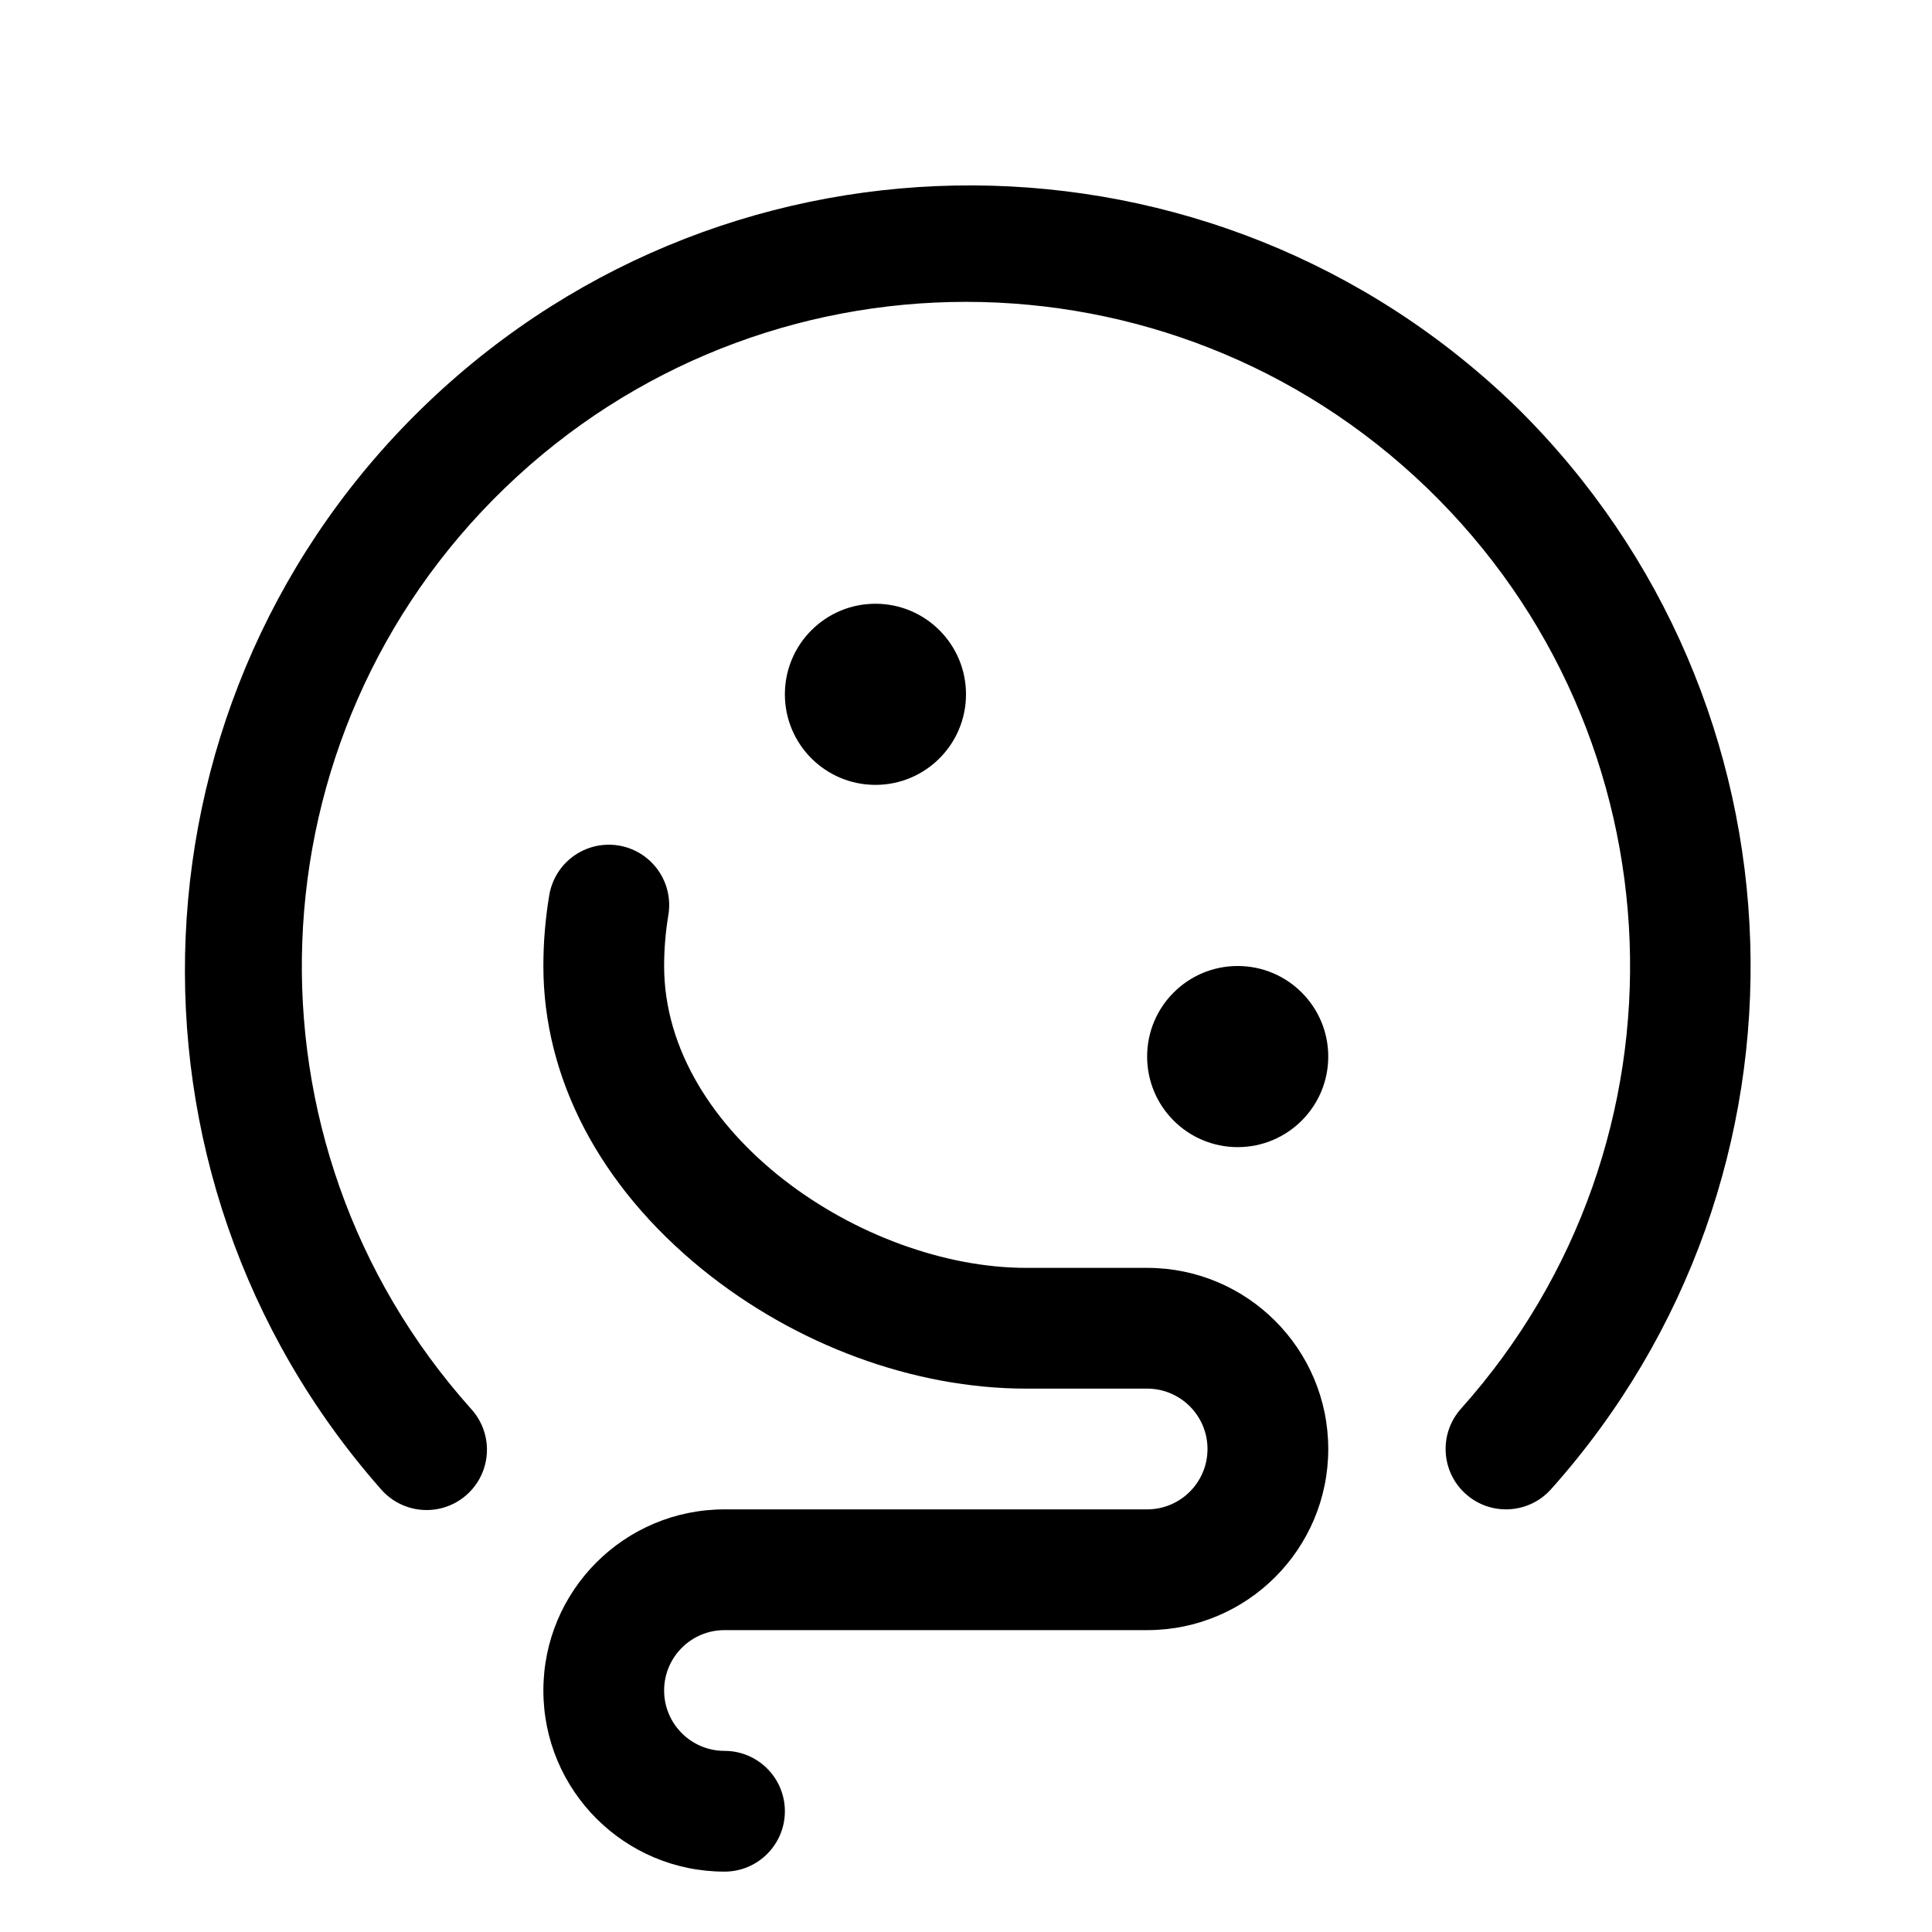
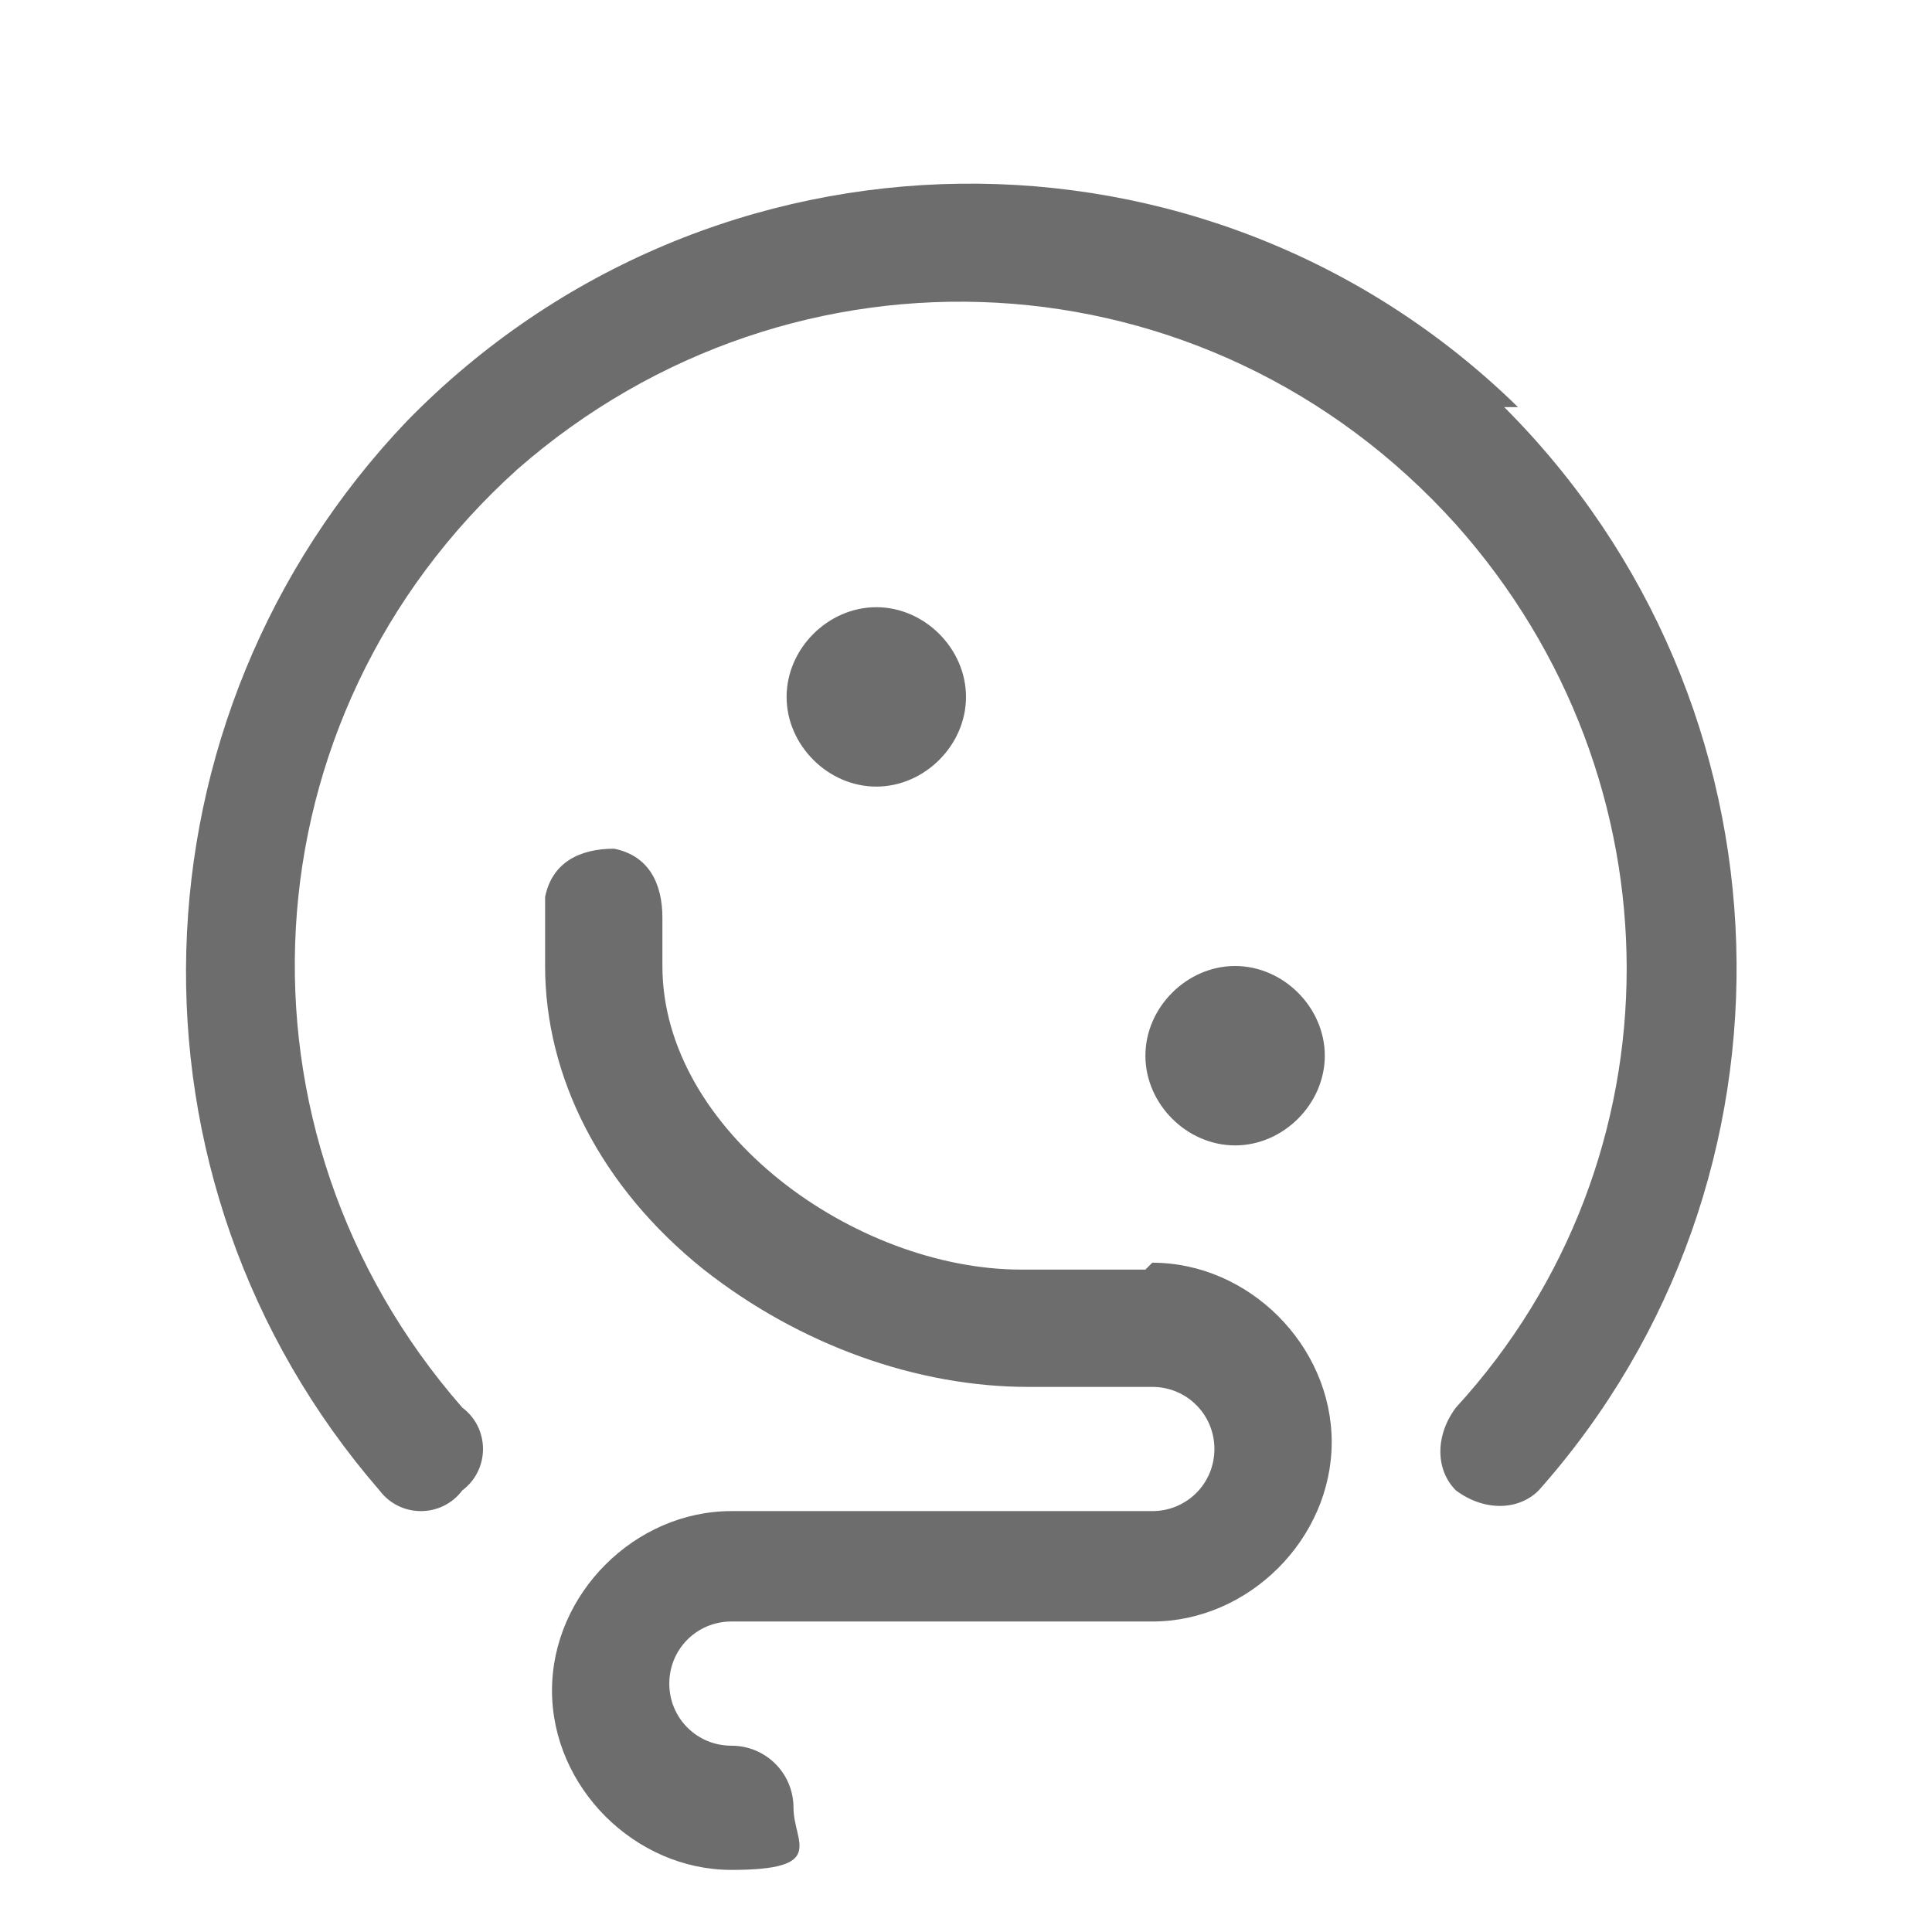
- <svg xmlns="http://www.w3.org/2000/svg" width="28" height="28" fill="#000000" viewBox="0 0 256 256">
-   <path d="M176,140a12,12,0,1,1-12-12A12,12,0,0,1,176,140ZM128,92a12,12,0,1,0-12,12A12,12,0,0,0,128,92Zm73-38A104,104,0,0,0,50.48,197.33,8,8,0,1,0,62.4,186.66a88,88,0,1,1,131.19,0,8,8,0,0,0,11.93,10.67A104,104,0,0,0,201,54ZM152,168H136c-21.74,0-48-17.84-48-40a41.33,41.33,0,0,1,.55-6.68,8,8,0,1,0-15.78-2.64A56.9,56.9,0,0,0,72,128c0,14.88,7.46,29.13,21,40.15C105.4,178.22,121.07,184,136,184h16a8,8,0,0,1,0,16H96a24,24,0,0,0,0,48,8,8,0,0,0,0-16,8,8,0,0,1,0-16h56a24,24,0,0,0,0-48Z" />
+ <svg xmlns="http://www.w3.org/2000/svg" id="Layer_1" data-name="Layer 1" version="1.1" viewBox="0 0 28 28">
+   <defs>
+     <style>
+       .cls-1 {
+         fill: #6d6d6d;
+         stroke-width: 0px;
+       }
+     </style>
+   </defs>
+   <path class="cls-1" d="M19.2,15.3c0,.7-.6,1.3-1.3,1.3s-1.3-.6-1.3-1.3.6-1.3,1.3-1.3,1.3.6,1.3,1.3ZM14,10.1c0-.7-.6-1.3-1.3-1.3s-1.3.6-1.3,1.3.6,1.3,1.3,1.3,1.3-.6,1.3-1.3ZM22,5.9c-4.5-4.4-11.7-4.3-16.1.2-4.1,4.3-4.3,11-.4,15.5.3.4.9.4,1.2,0,.4-.3.4-.9,0-1.2,0,0,0,0,0,0-3.5-4-3.2-10,.8-13.6,4-3.5,10-3.2,13.6.8,3.3,3.7,3.3,9.2,0,12.8-.3.4-.3.9,0,1.2.4.3.9.3,1.2,0,4-4.5,3.8-11.4-.5-15.7ZM16.6,18.4h-1.8c-2.4,0-5.2-2-5.2-4.4,0-.2,0-.5,0-.7,0-.5-.2-.9-.7-1-.5,0-.9.2-1,.7,0,0,0,0,0,0,0,.3,0,.7,0,1,0,1.6.8,3.2,2.3,4.4,1.4,1.1,3.1,1.7,4.7,1.7h1.8c.5,0,.9.4.9.9s-.4.9-.9.9h-6.1c-1.4,0-2.6,1.2-2.6,2.6s1.2,2.6,2.6,2.6.9-.4.9-.9-.4-.9-.9-.9-.9-.4-.9-.9.4-.9.9-.9h6.1c1.4,0,2.6-1.2,2.6-2.6s-1.2-2.6-2.6-2.6Z" />
</svg>
